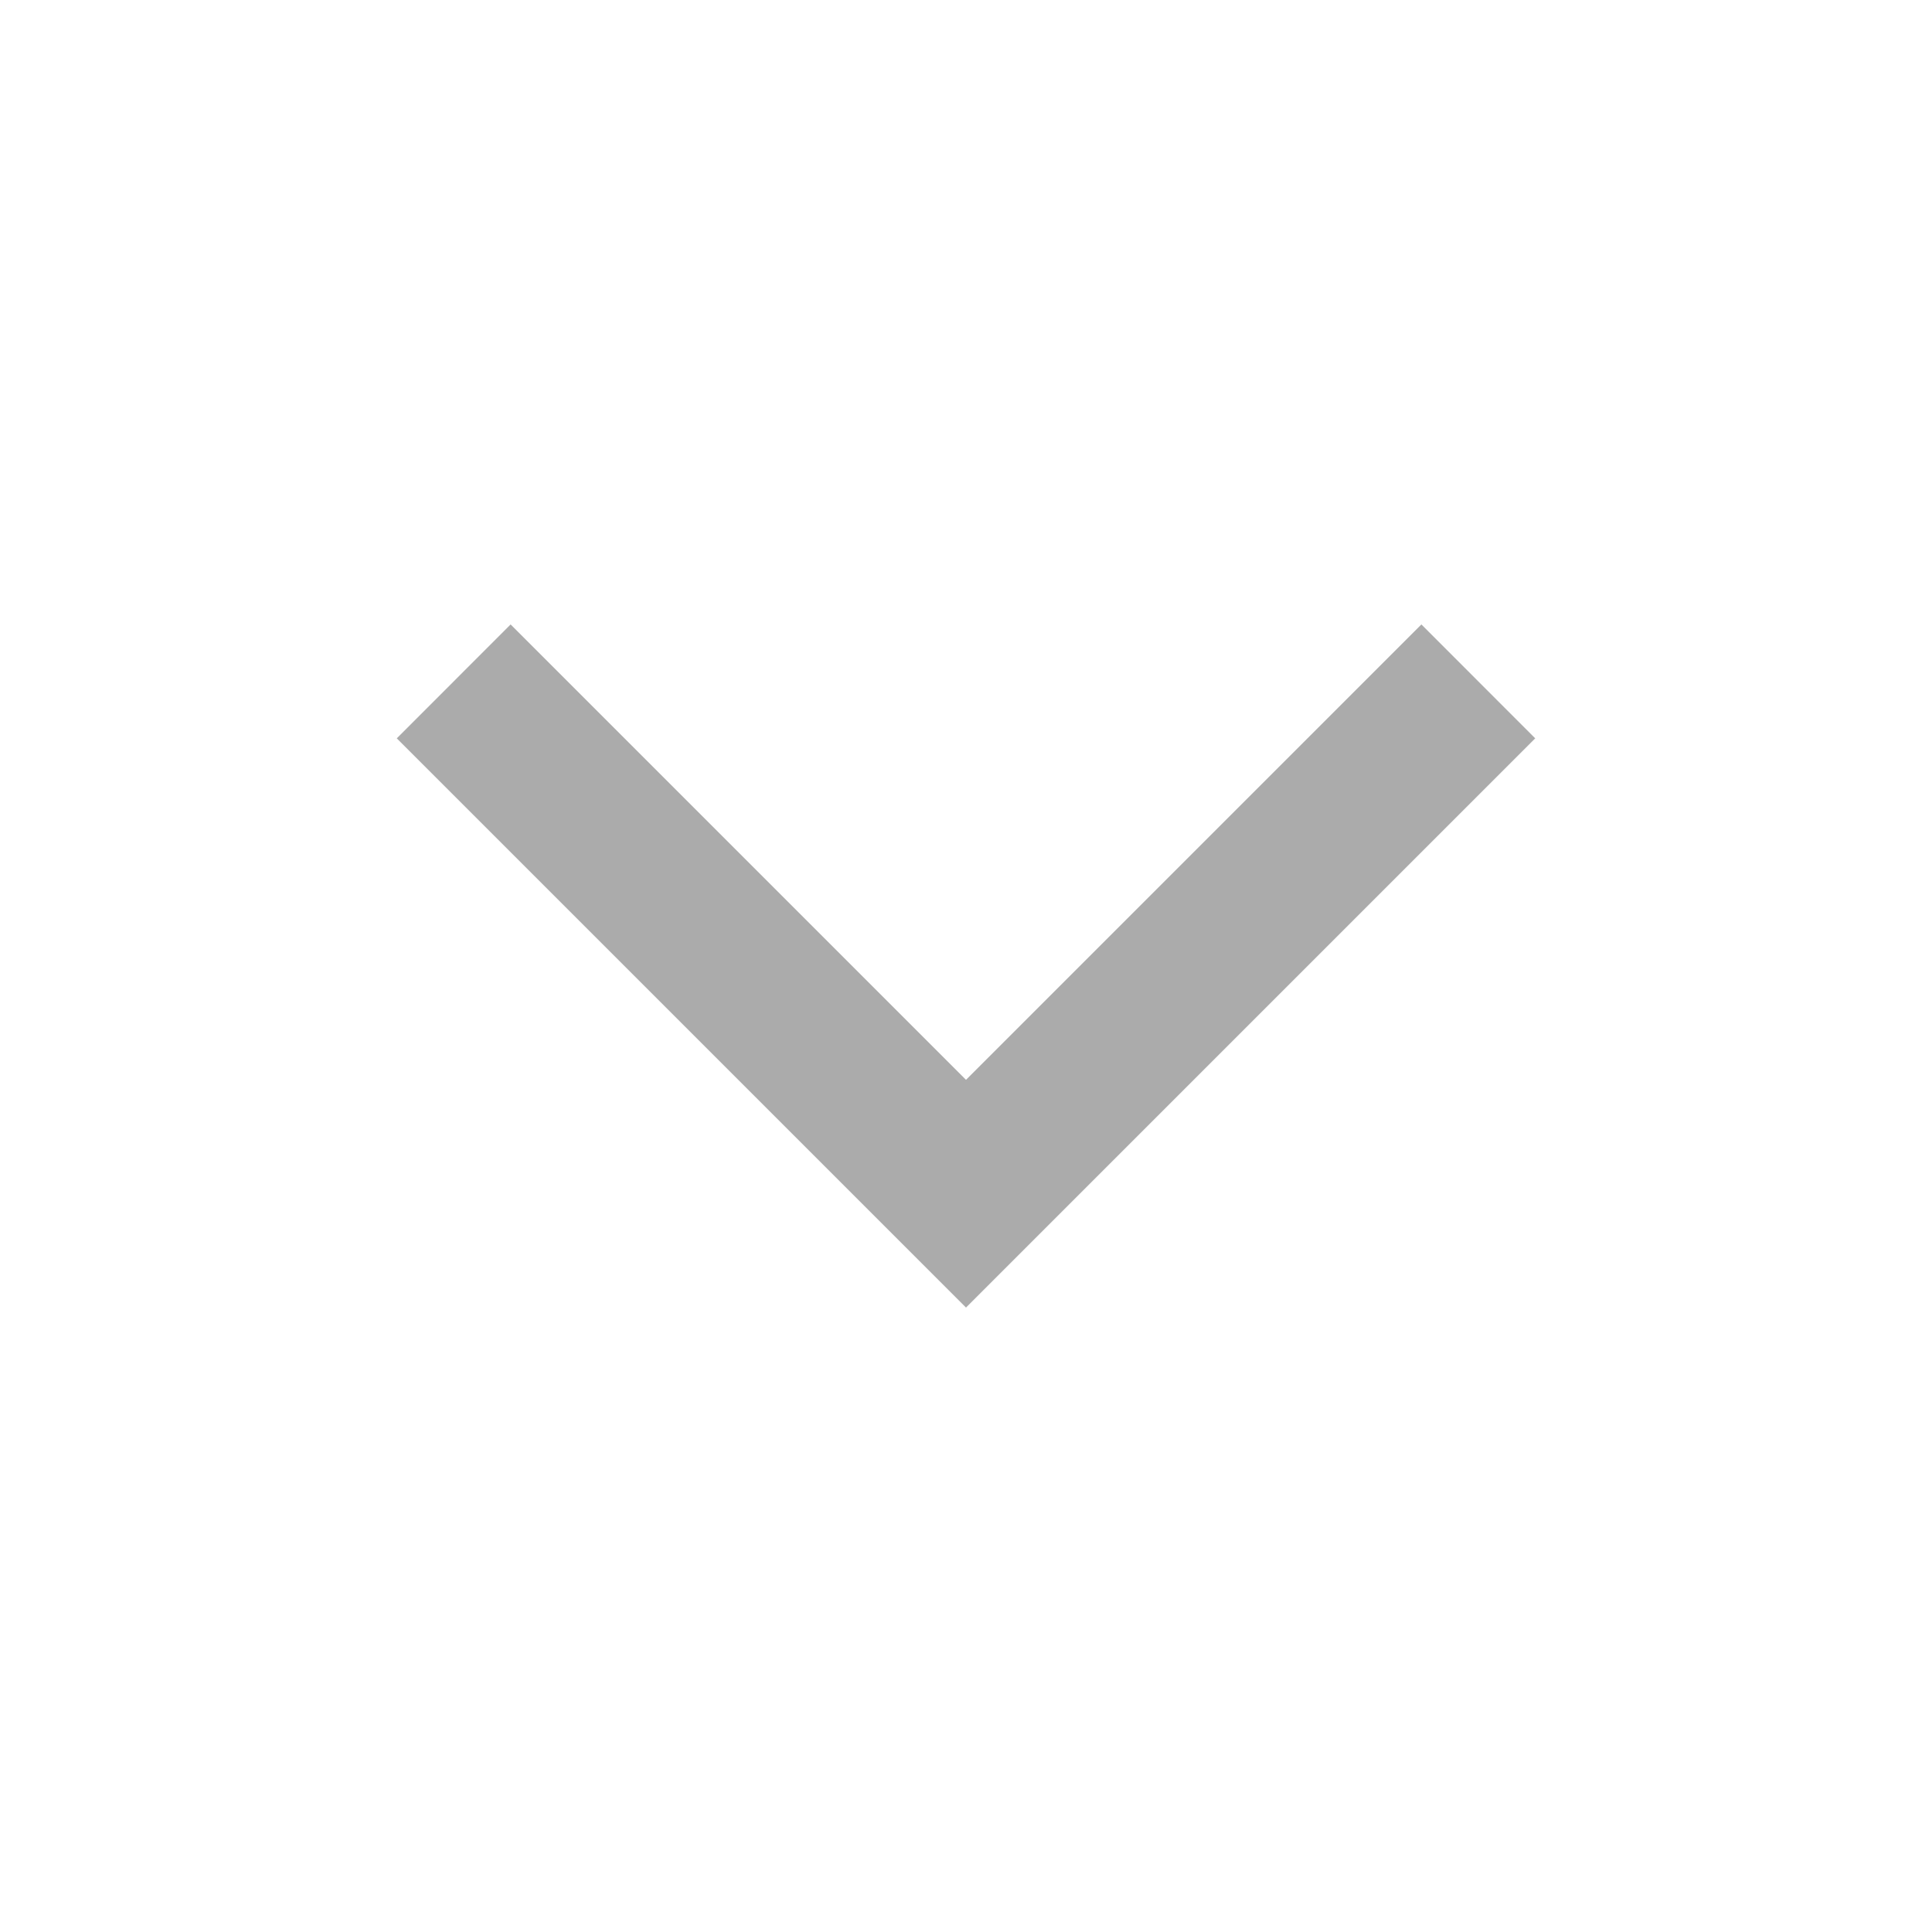
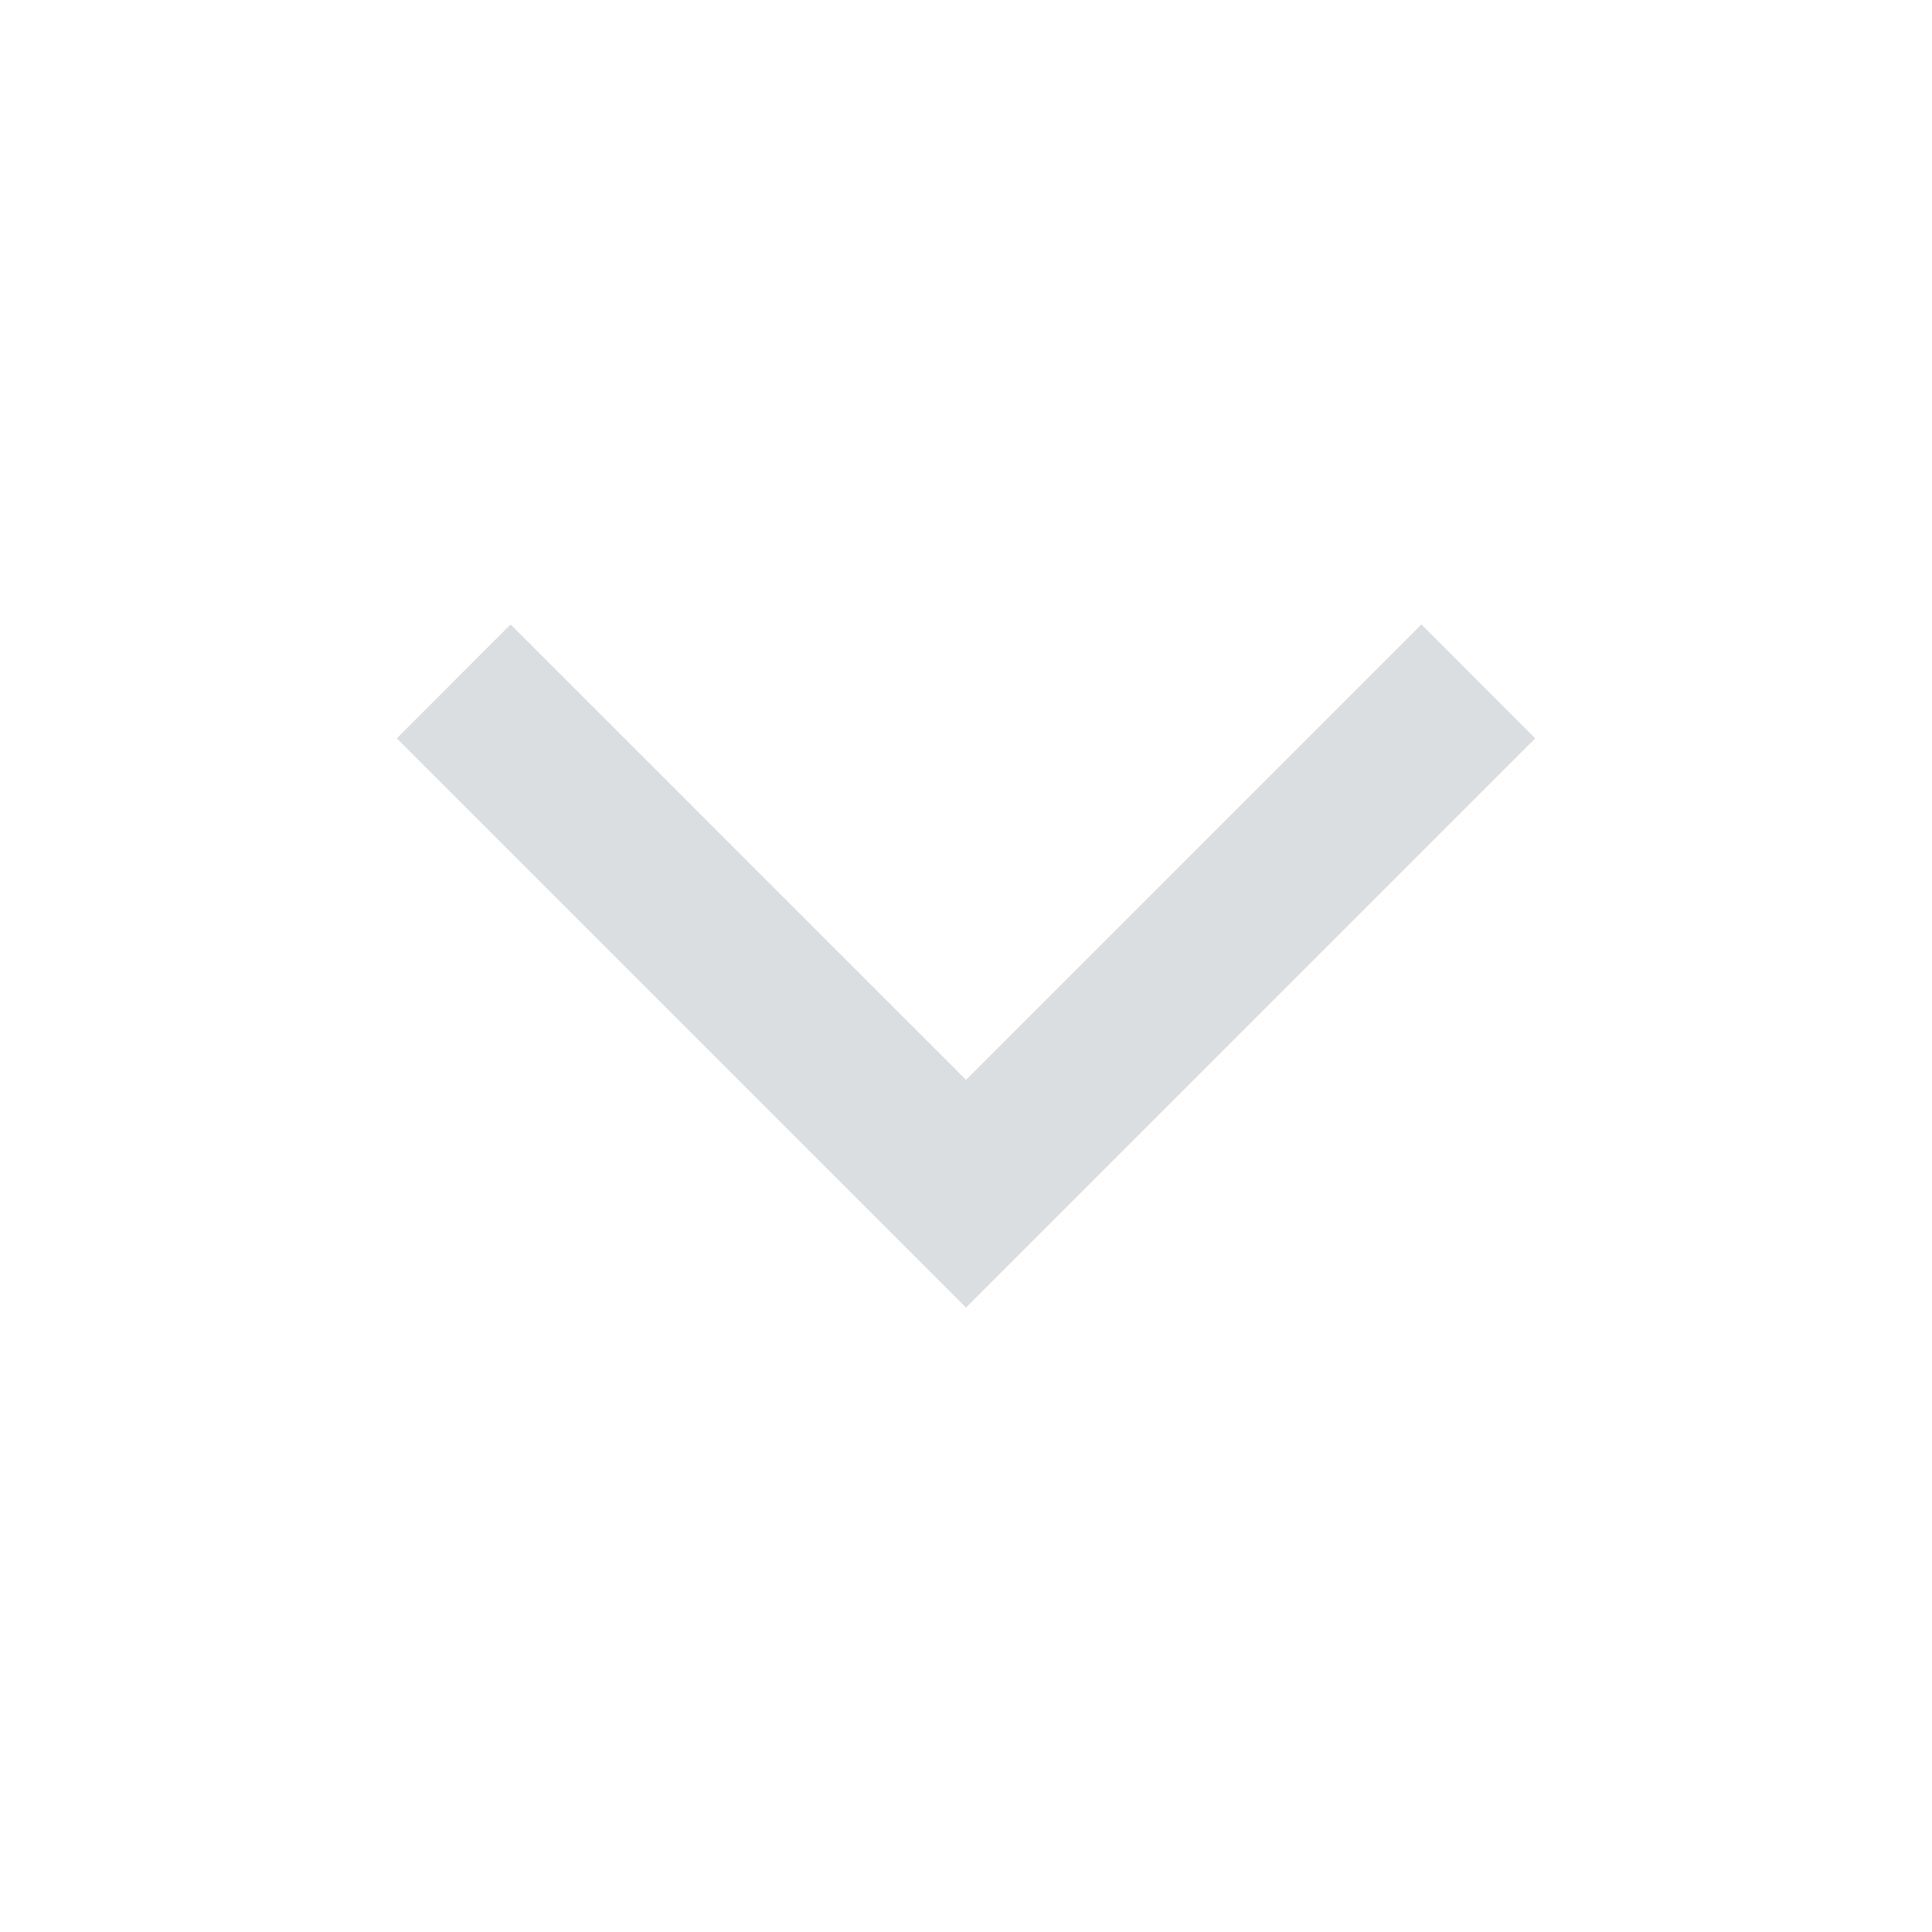
<svg xmlns="http://www.w3.org/2000/svg" width="24" height="24" viewBox="0 0 24 24" fill="none">
-   <path d="M6.343 7.757L4.929 9.172L12 16.243L19.071 9.172L17.657 7.757L12 13.414L6.343 7.757Z" fill="#ababab" />
+   <path d="M6.343 7.757L4.929 9.172L12 16.243L19.071 9.172L17.657 7.757L12 13.414L6.343 7.757Z" fill="#DBDEE1" />
</svg>
